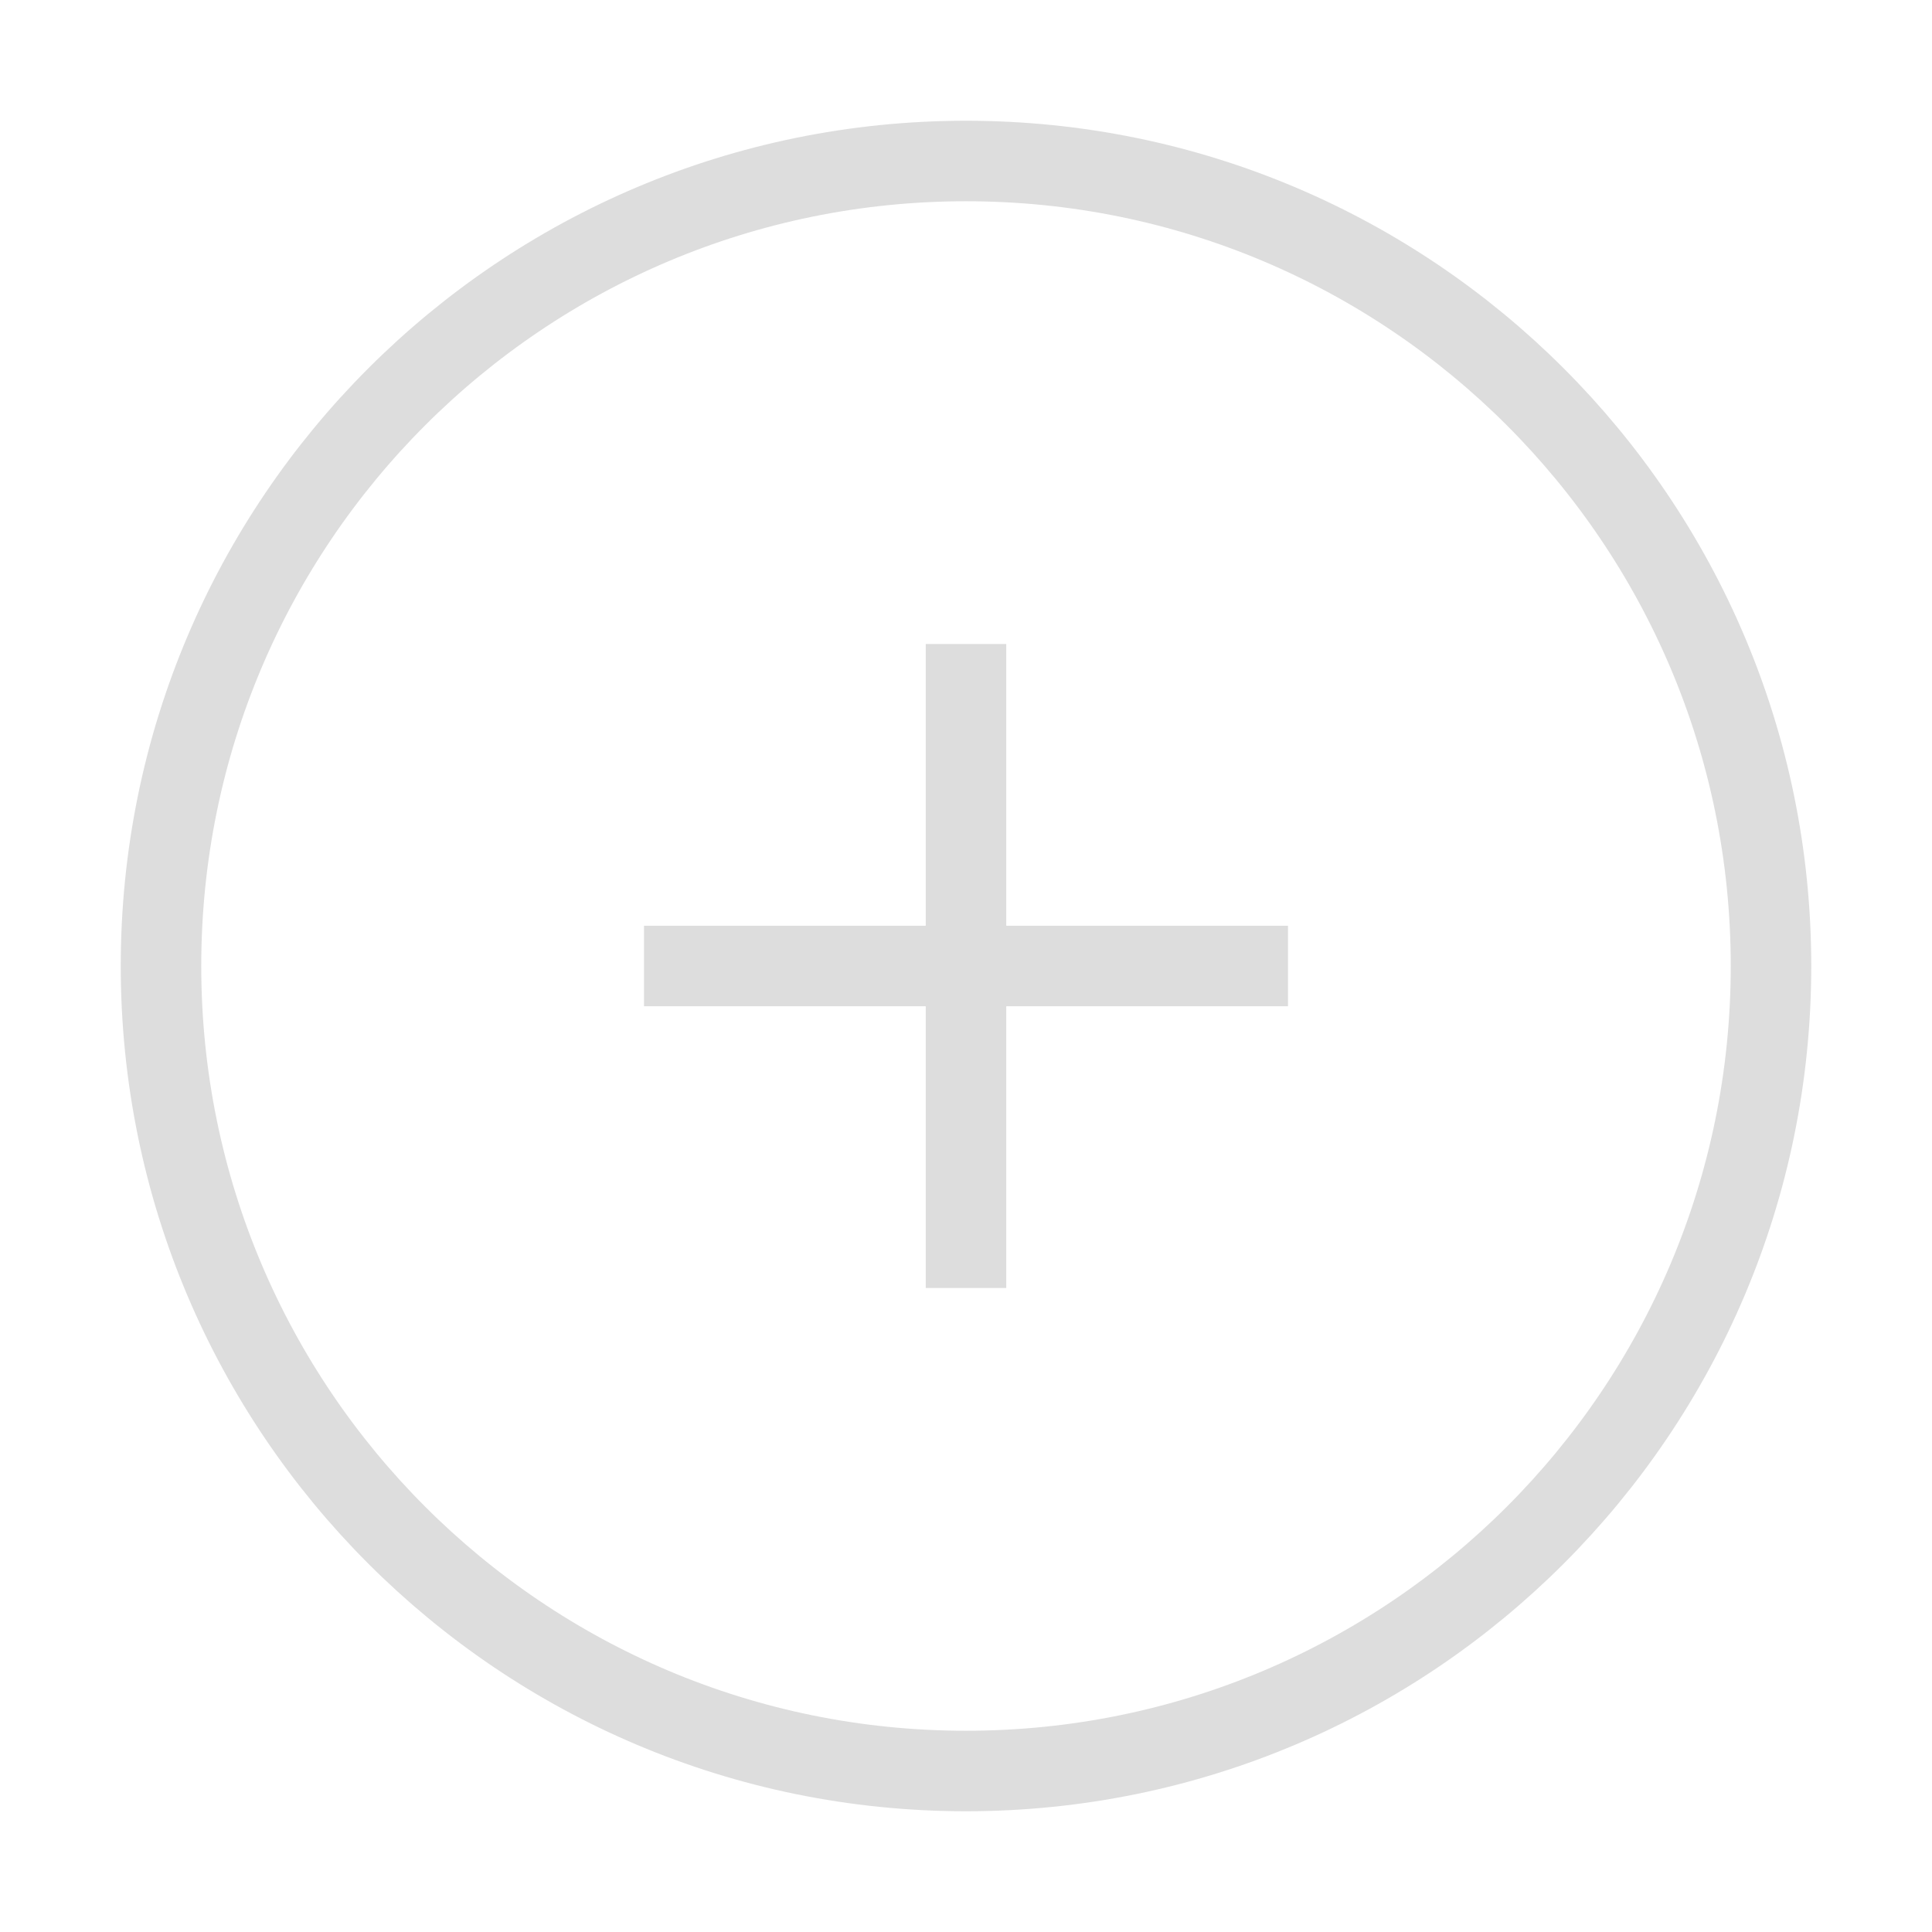
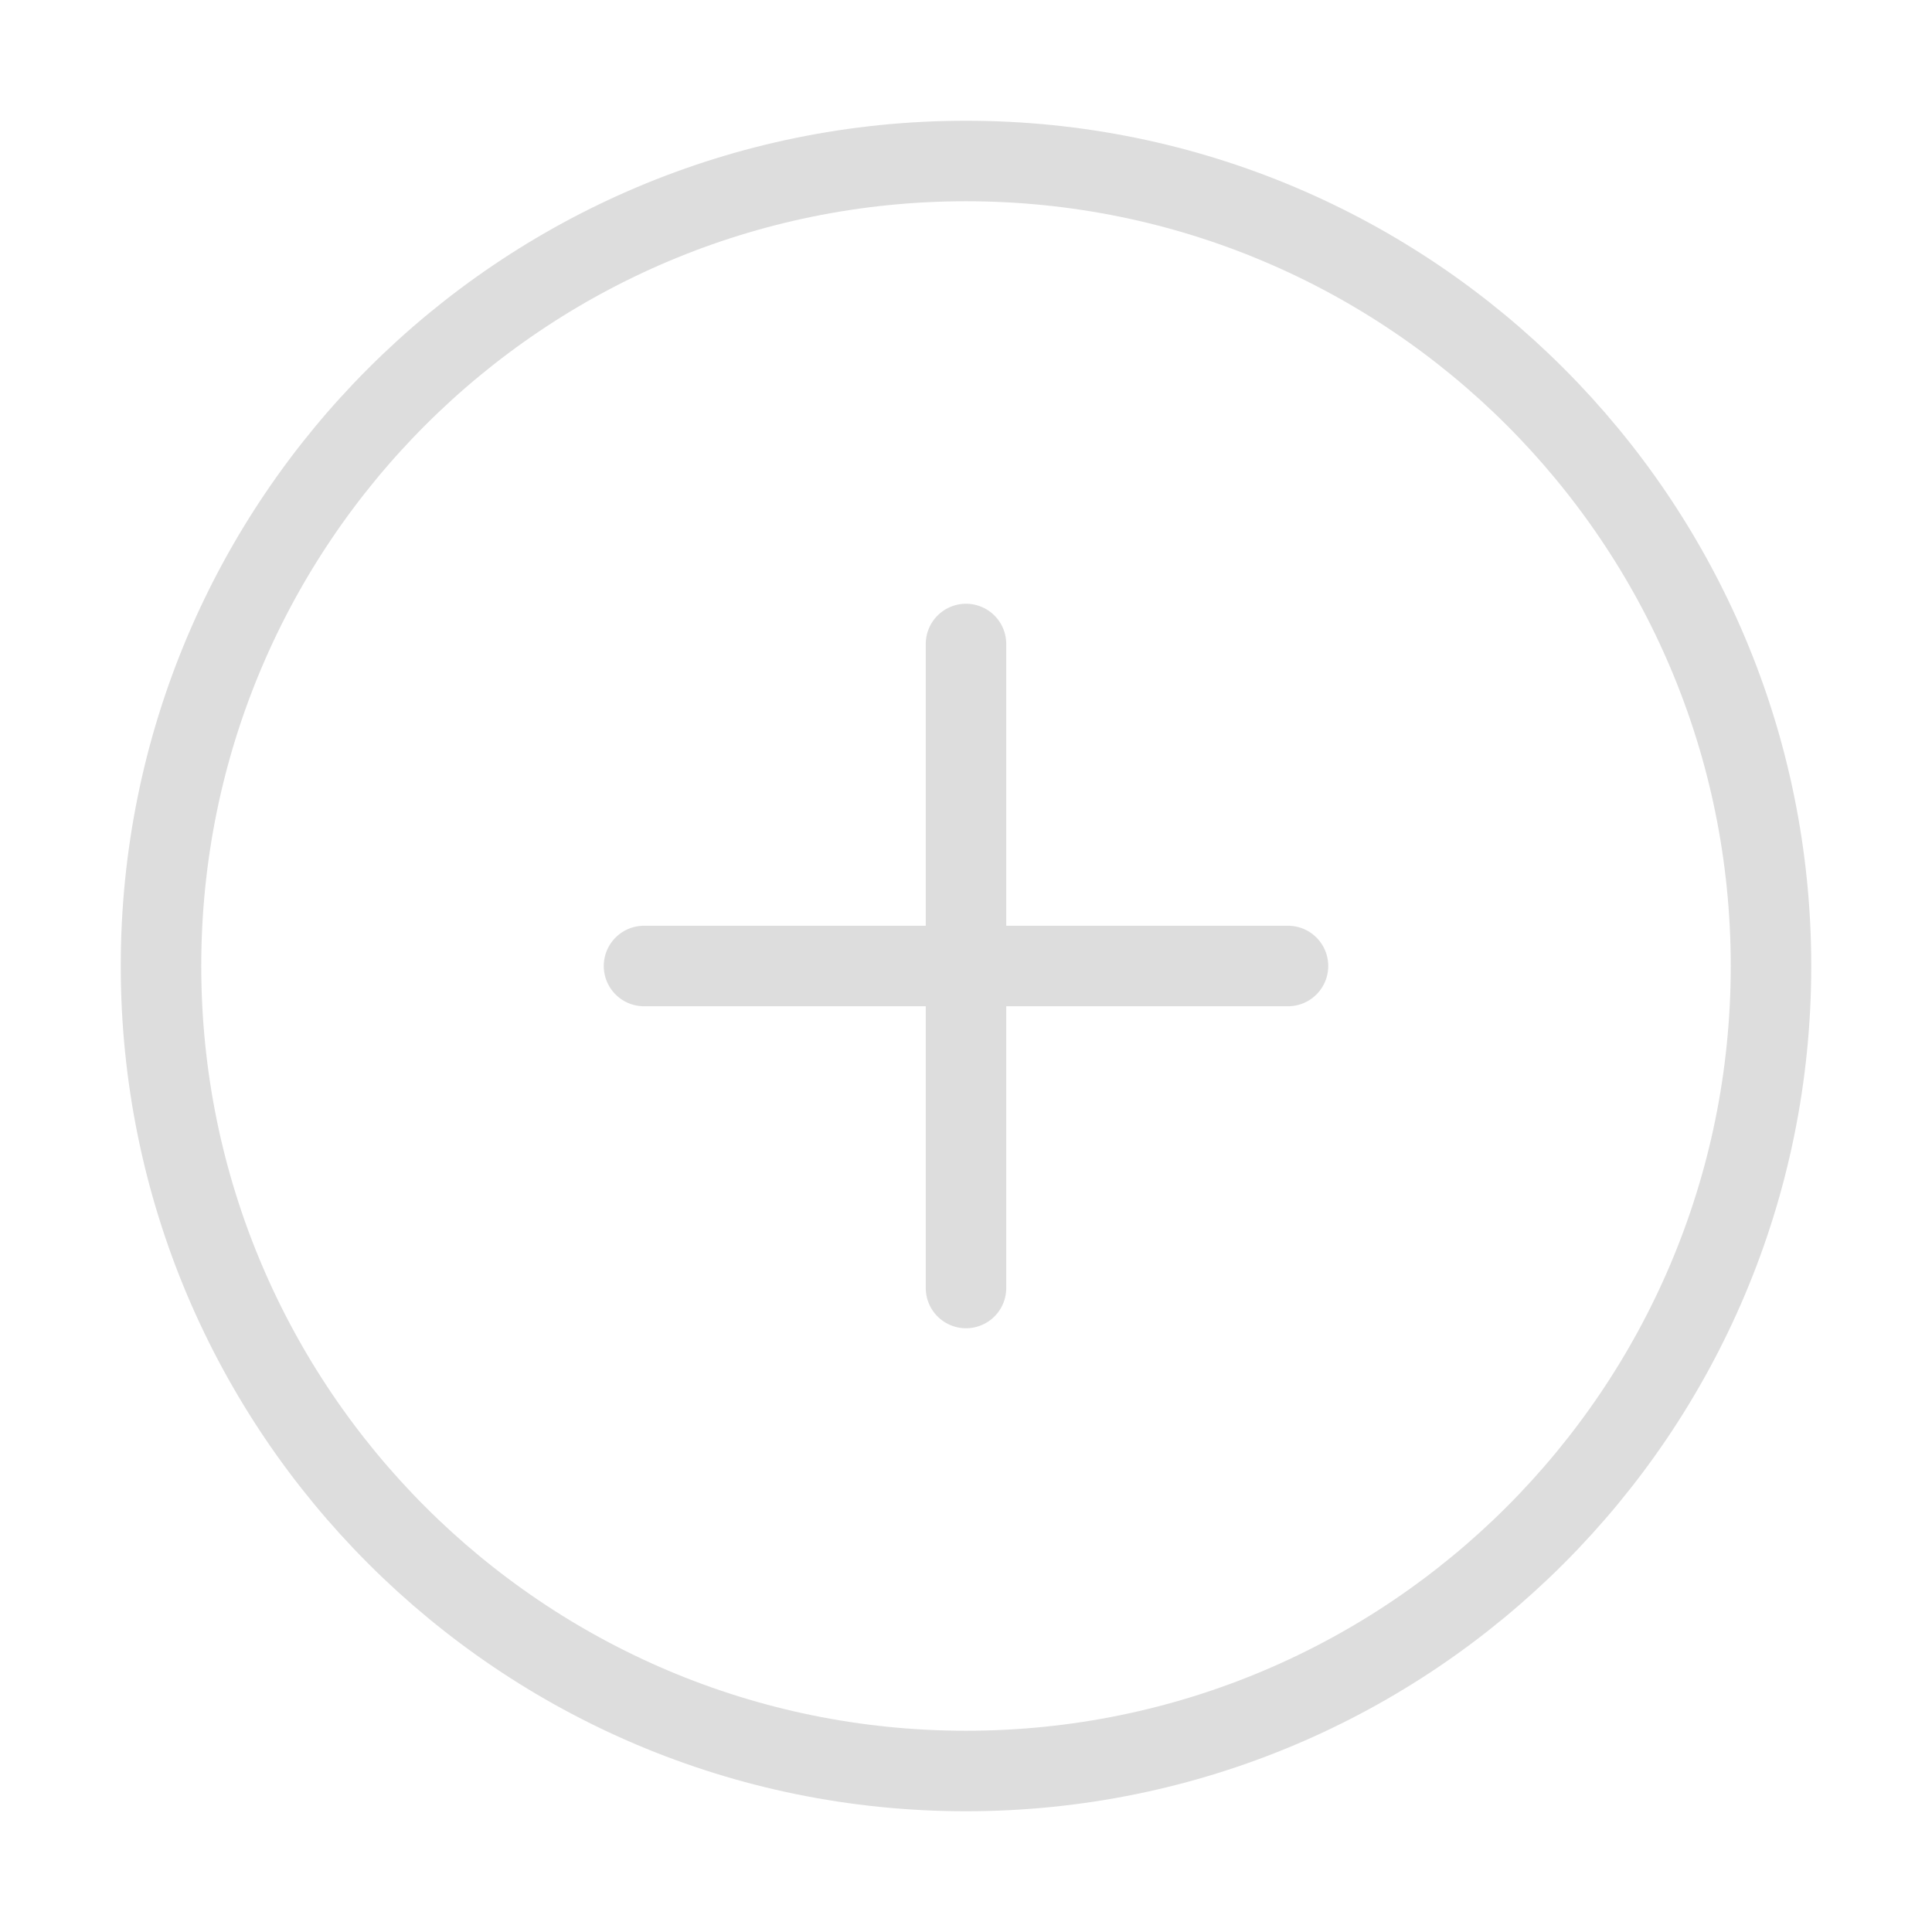
- <svg xmlns="http://www.w3.org/2000/svg" width="24" height="24" viewBox="0 0 24 24" fill="none" stroke="#ddd" strokeWidth="1" strokeLinecap="round" strokeLinejoin="round" class="feather feather-plus-circle">
+ <svg xmlns="http://www.w3.org/2000/svg" width="24" height="24" viewBox="0 0 24 24" fill="none" stroke="#ddd" stroke-width="1" stroke-linecap="round" stroke-linejoin="round" class="feather feather-plus-circle">
  <circle cx="12" cy="12" r="10" />
  <line x1="12" y1="8" x2="12" y2="16" />
  <line x1="8" y1="12" x2="16" y2="12" />
</svg>
